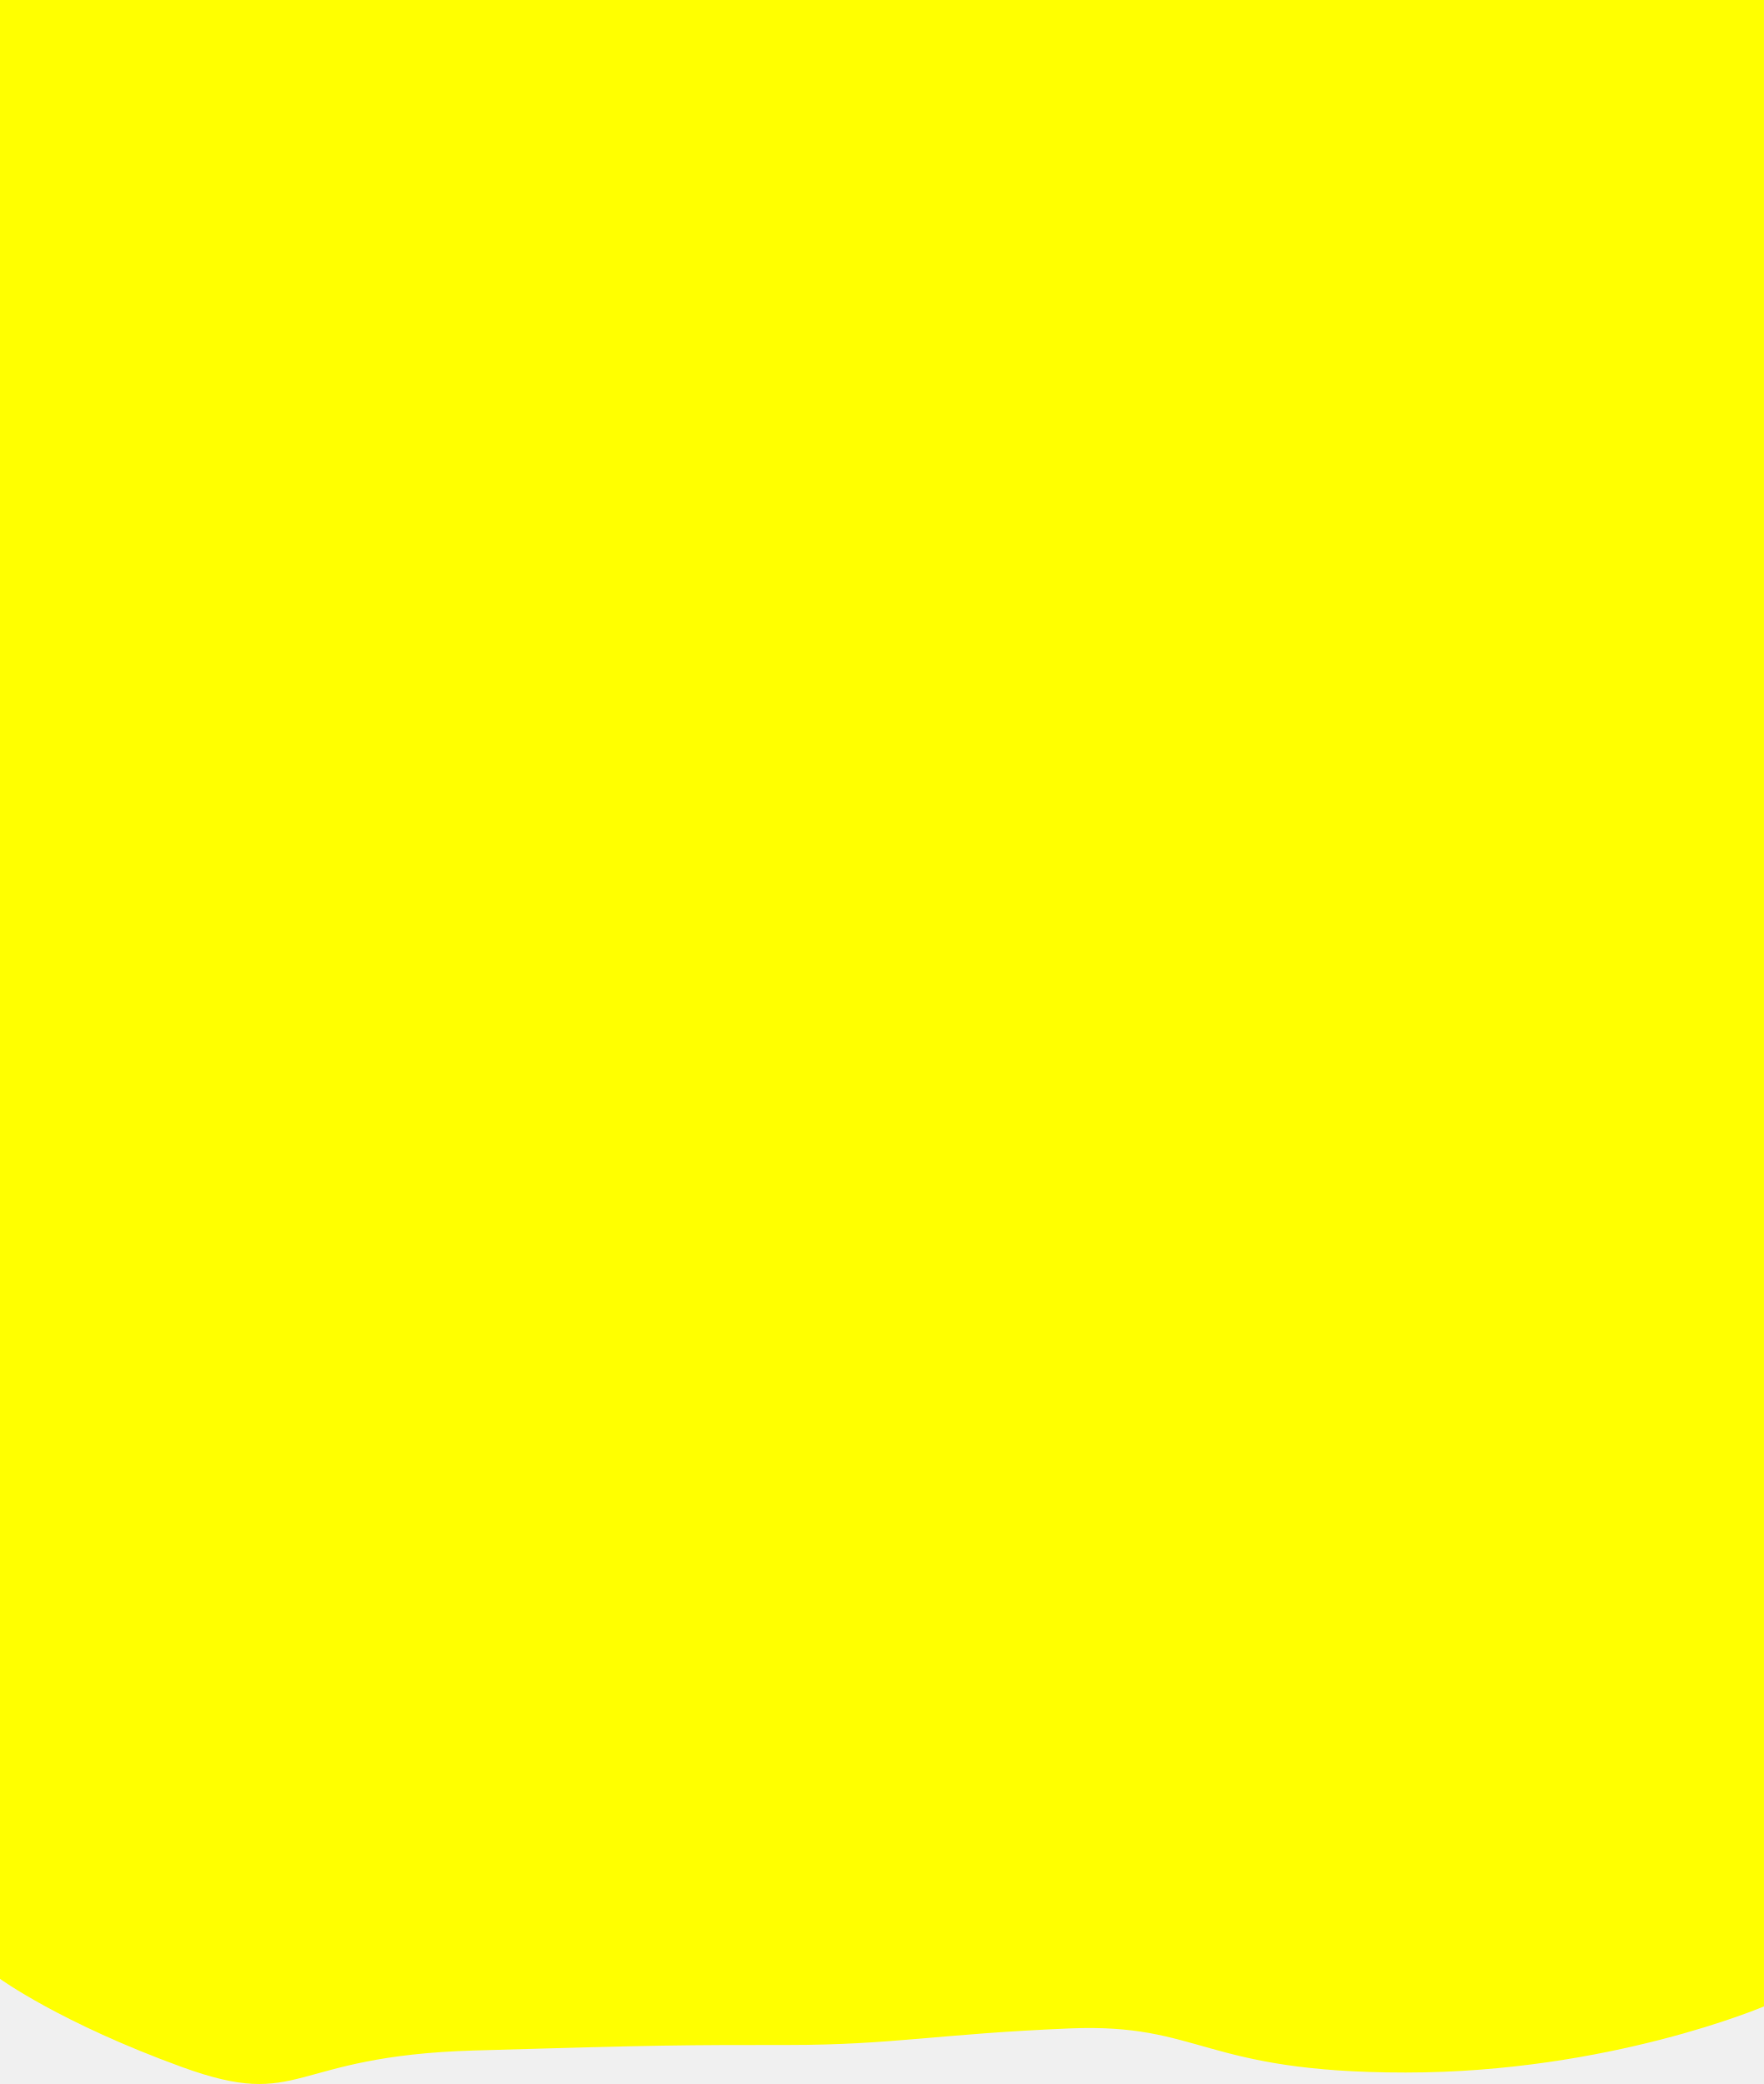
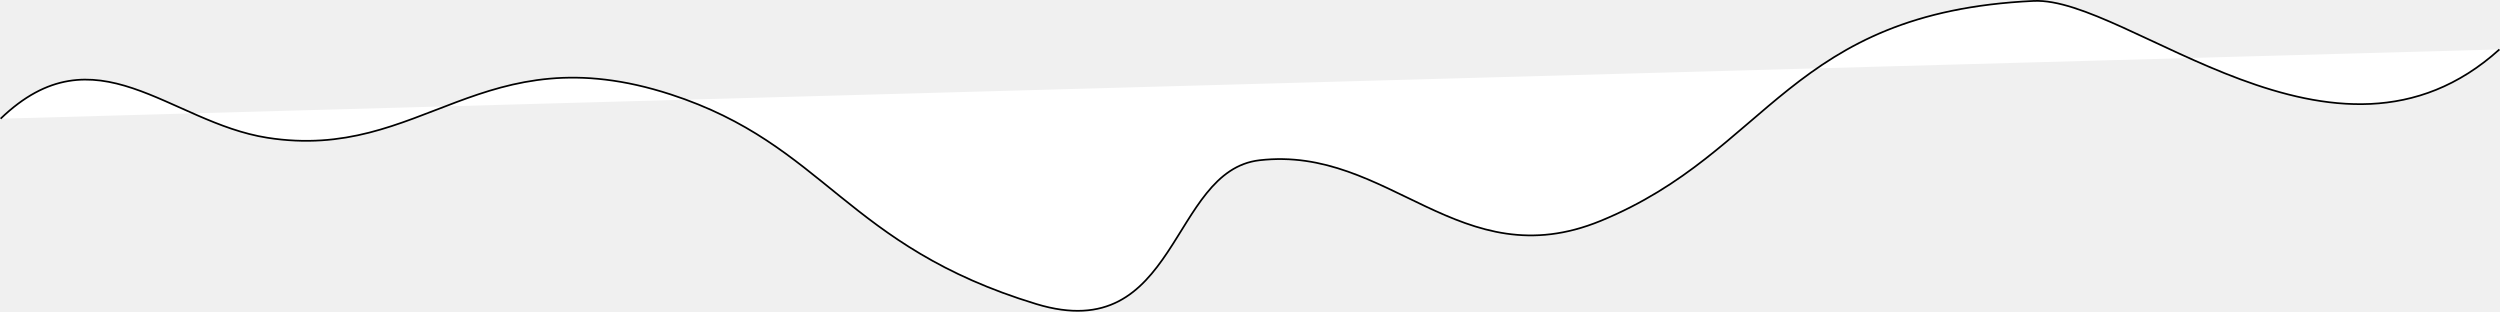
- <svg xmlns="http://www.w3.org/2000/svg" viewBox="0 0 320 378.08">
+ <svg xmlns="http://www.w3.org/2000/svg" viewBox="0 0 1443.68 179.99">
  <defs>
-     <style>.cls-1{fill:#ff0;}</style>
+     <style>.cls-1{fill:#fff;stroke:#000;stroke-miterlimit:10;}</style>
  </defs>
  <g id="Warstwa_2" data-name="Warstwa 2">
    <g id="Warstwa_1-2" data-name="Warstwa 1">
-       <path class="cls-1" d="M0,359s11,8,33,16,19-2,53-3,38-1,57-1,27-2,51-3,24,8,61,8,65-12,65-12V0H0Z" />
+       <path class="cls-1" d="M.35,68.54c54.66-52.67,97.49,2.14,154,11,89.8,14.09,123.62-60.55,233-25,89.52,29.1,100.88,87.52,211,121,82.41,25.06,76.88-77,129-83,74.82-8.61,115.81,68.29,197,35,97.67-40.05,108.92-120.38,250-127,54.39-2.55,174.08,113.81,269,28" />
    </g>
  </g>
</svg>
